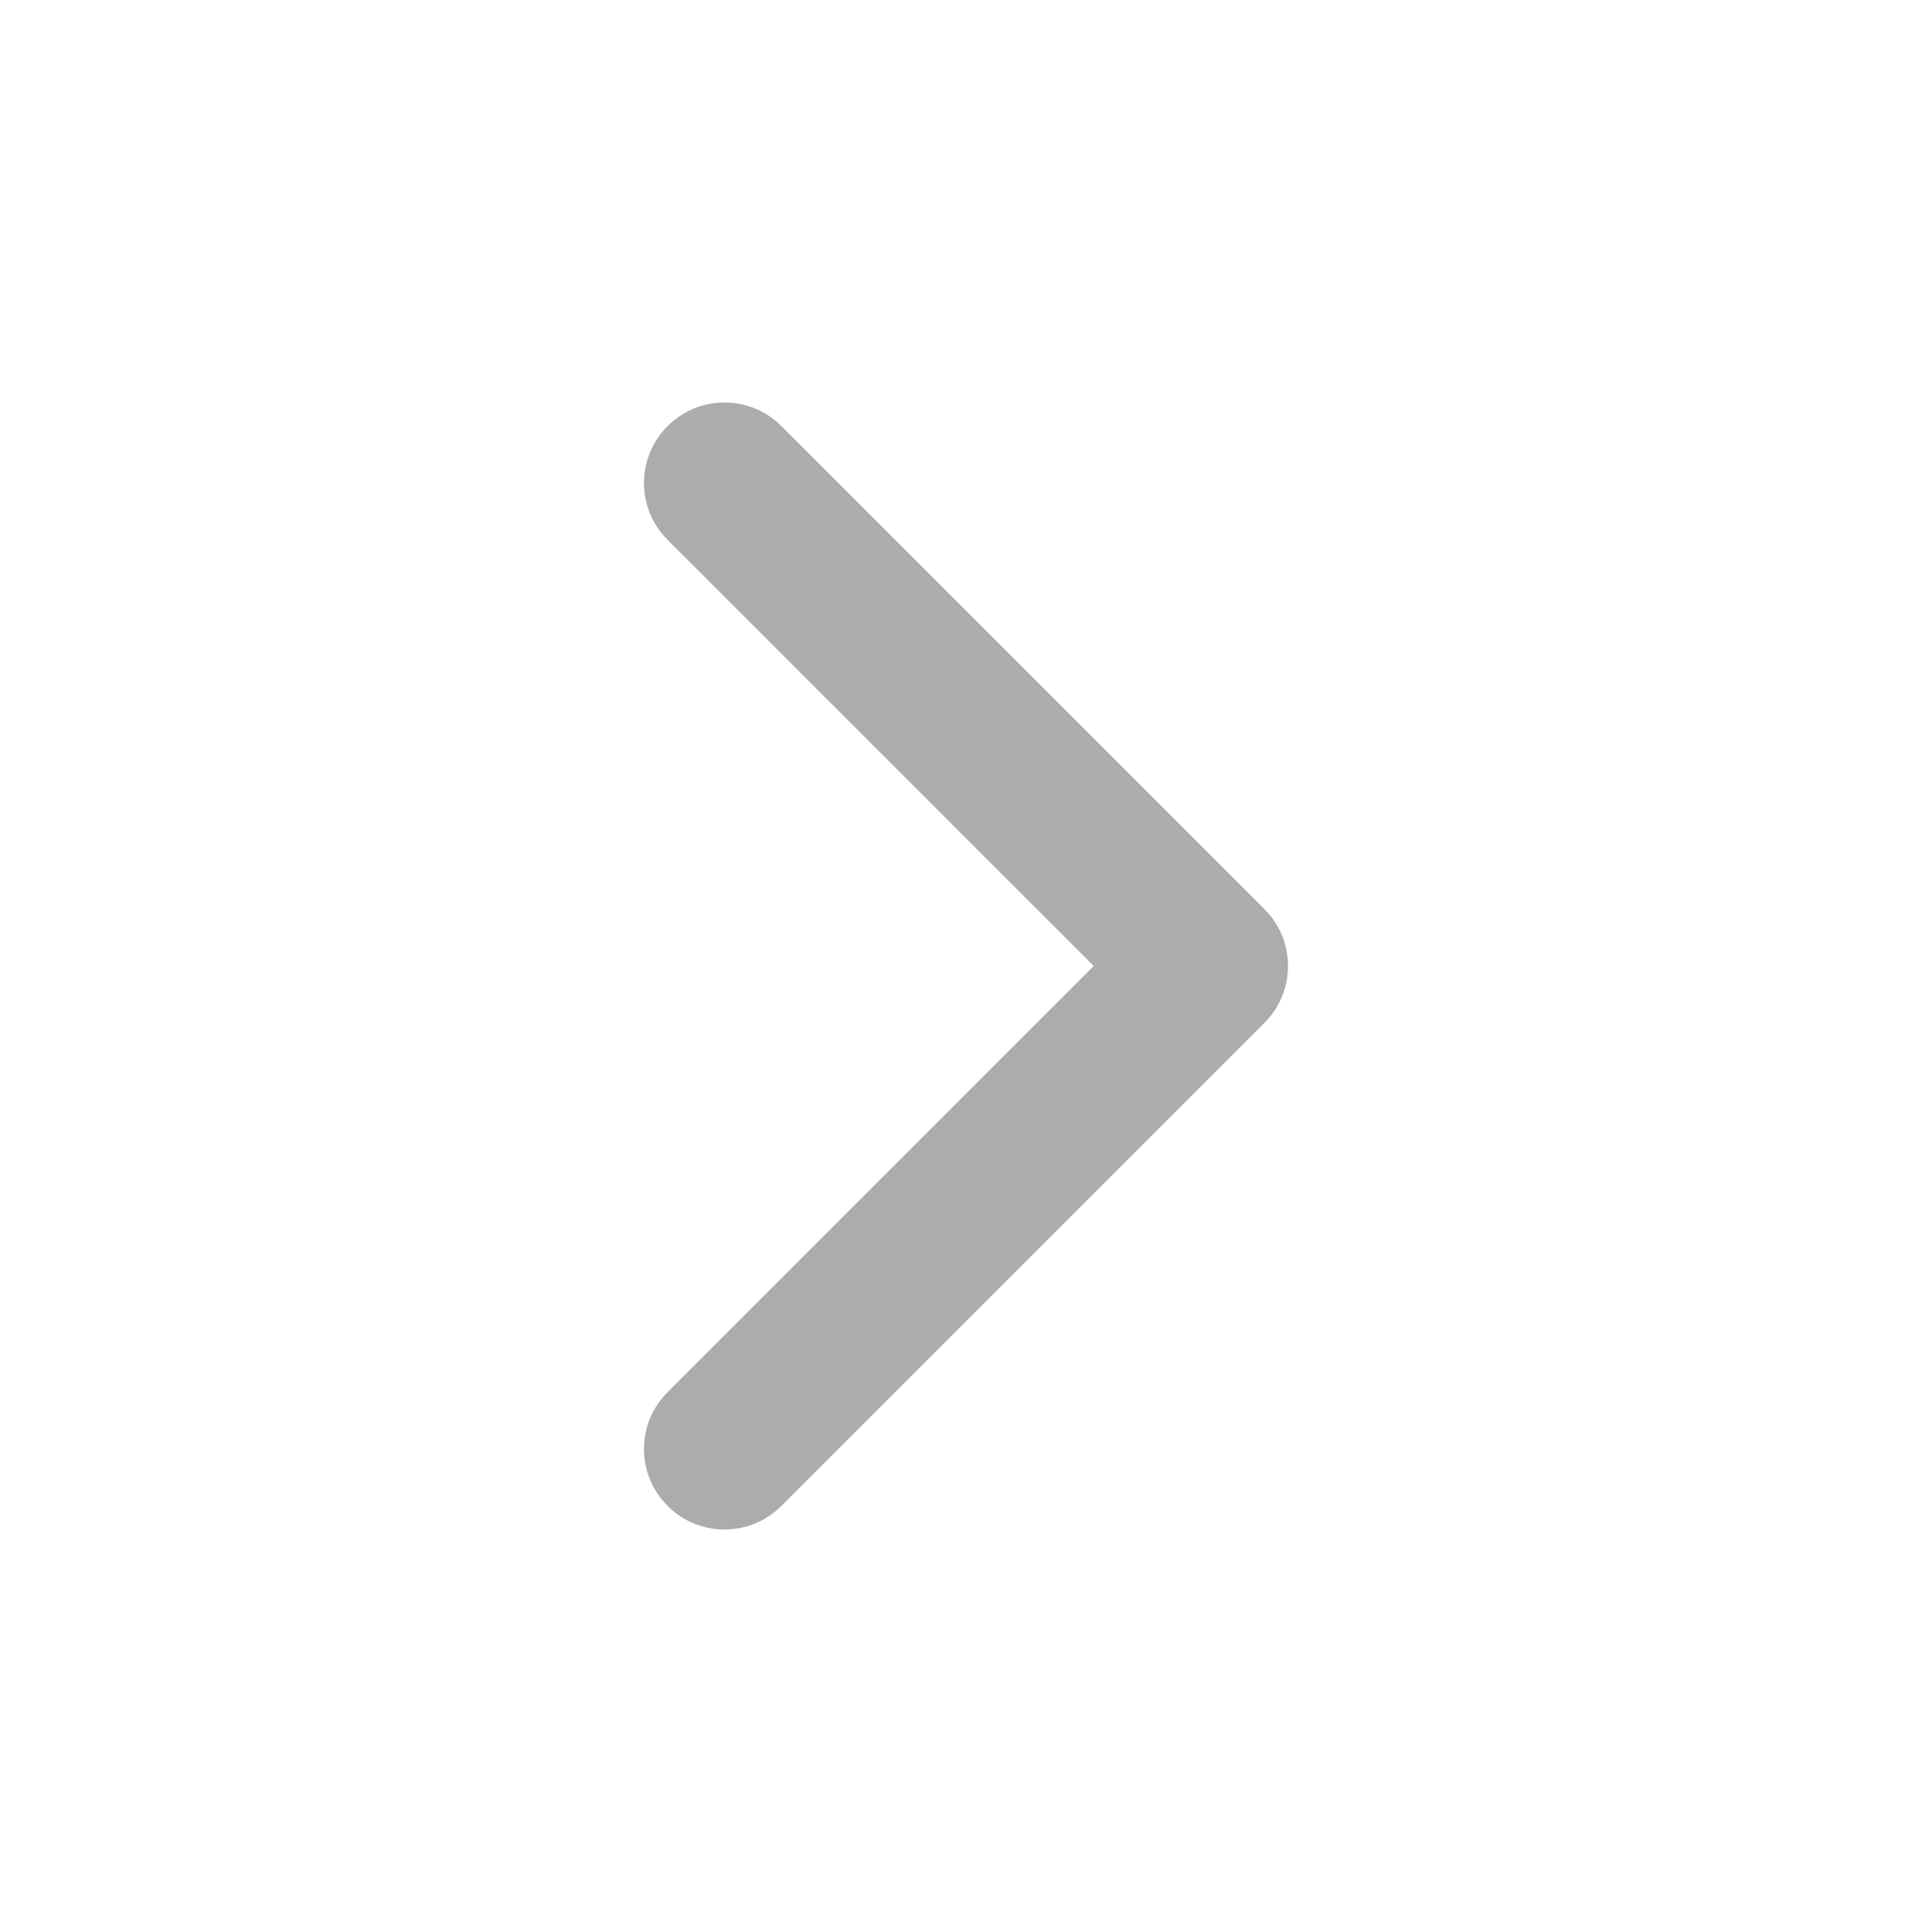
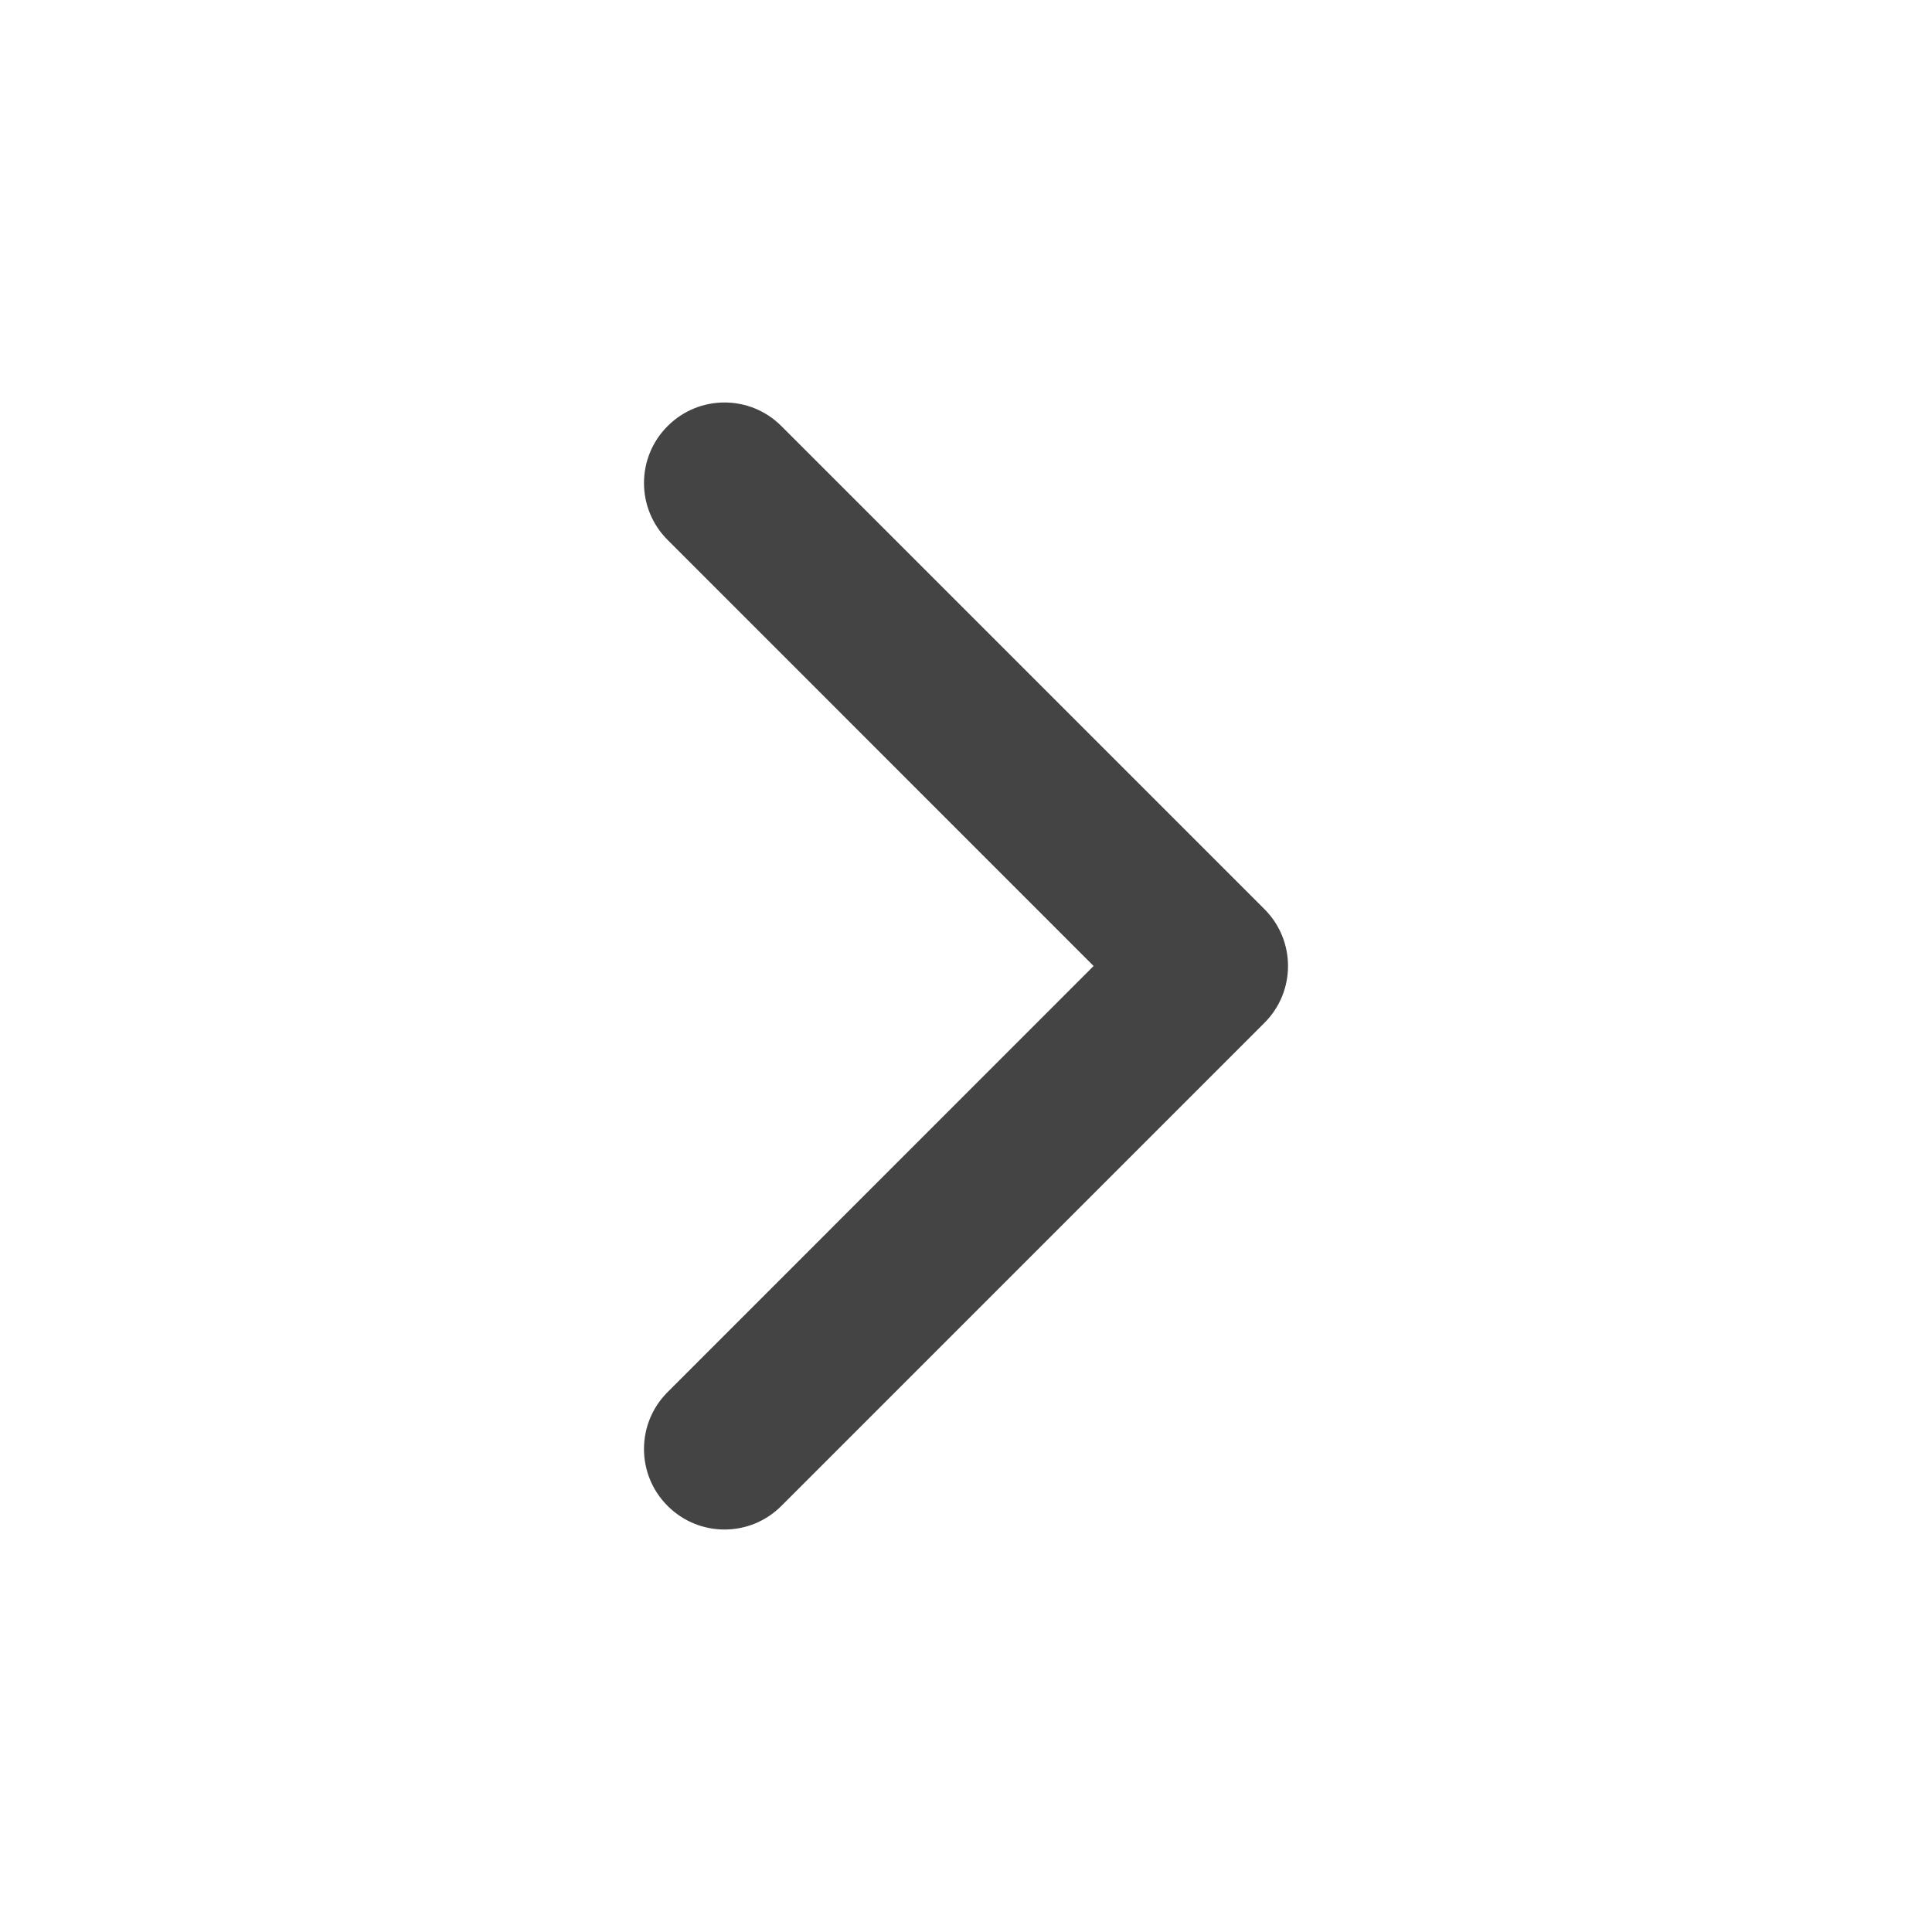
<svg xmlns="http://www.w3.org/2000/svg" width="20" height="20" viewBox="0 0 20 20" fill="none">
-   <g id="ic-arrow-right">
-     <path id="Shape (Stroke)" fill-rule="evenodd" clip-rule="evenodd" d="M6.911 4.411C6.585 4.736 6.585 5.264 6.911 5.589L11.322 10L6.911 14.411C6.585 14.736 6.585 15.264 6.911 15.589C7.236 15.915 7.764 15.915 8.089 15.589L13.089 10.589C13.415 10.264 13.415 9.736 13.089 9.411L8.089 4.411C7.764 4.085 7.236 4.085 6.911 4.411Z" fill="#ACACAC" />
+   <g id="ic-arrow-right-default">
+     <path id="Shape (Stroke)" fill-rule="evenodd" clip-rule="evenodd" d="M6.911 4.411C6.585 4.736 6.585 5.264 6.911 5.589L11.321 10L6.911 14.411C6.585 14.736 6.585 15.264 6.911 15.589C7.236 15.915 7.764 15.915 8.089 15.589L13.089 10.589C13.415 10.264 13.415 9.736 13.089 9.411L8.089 4.411C7.764 4.085 7.236 4.085 6.911 4.411Z" fill="#444444" />
  </g>
</svg>
